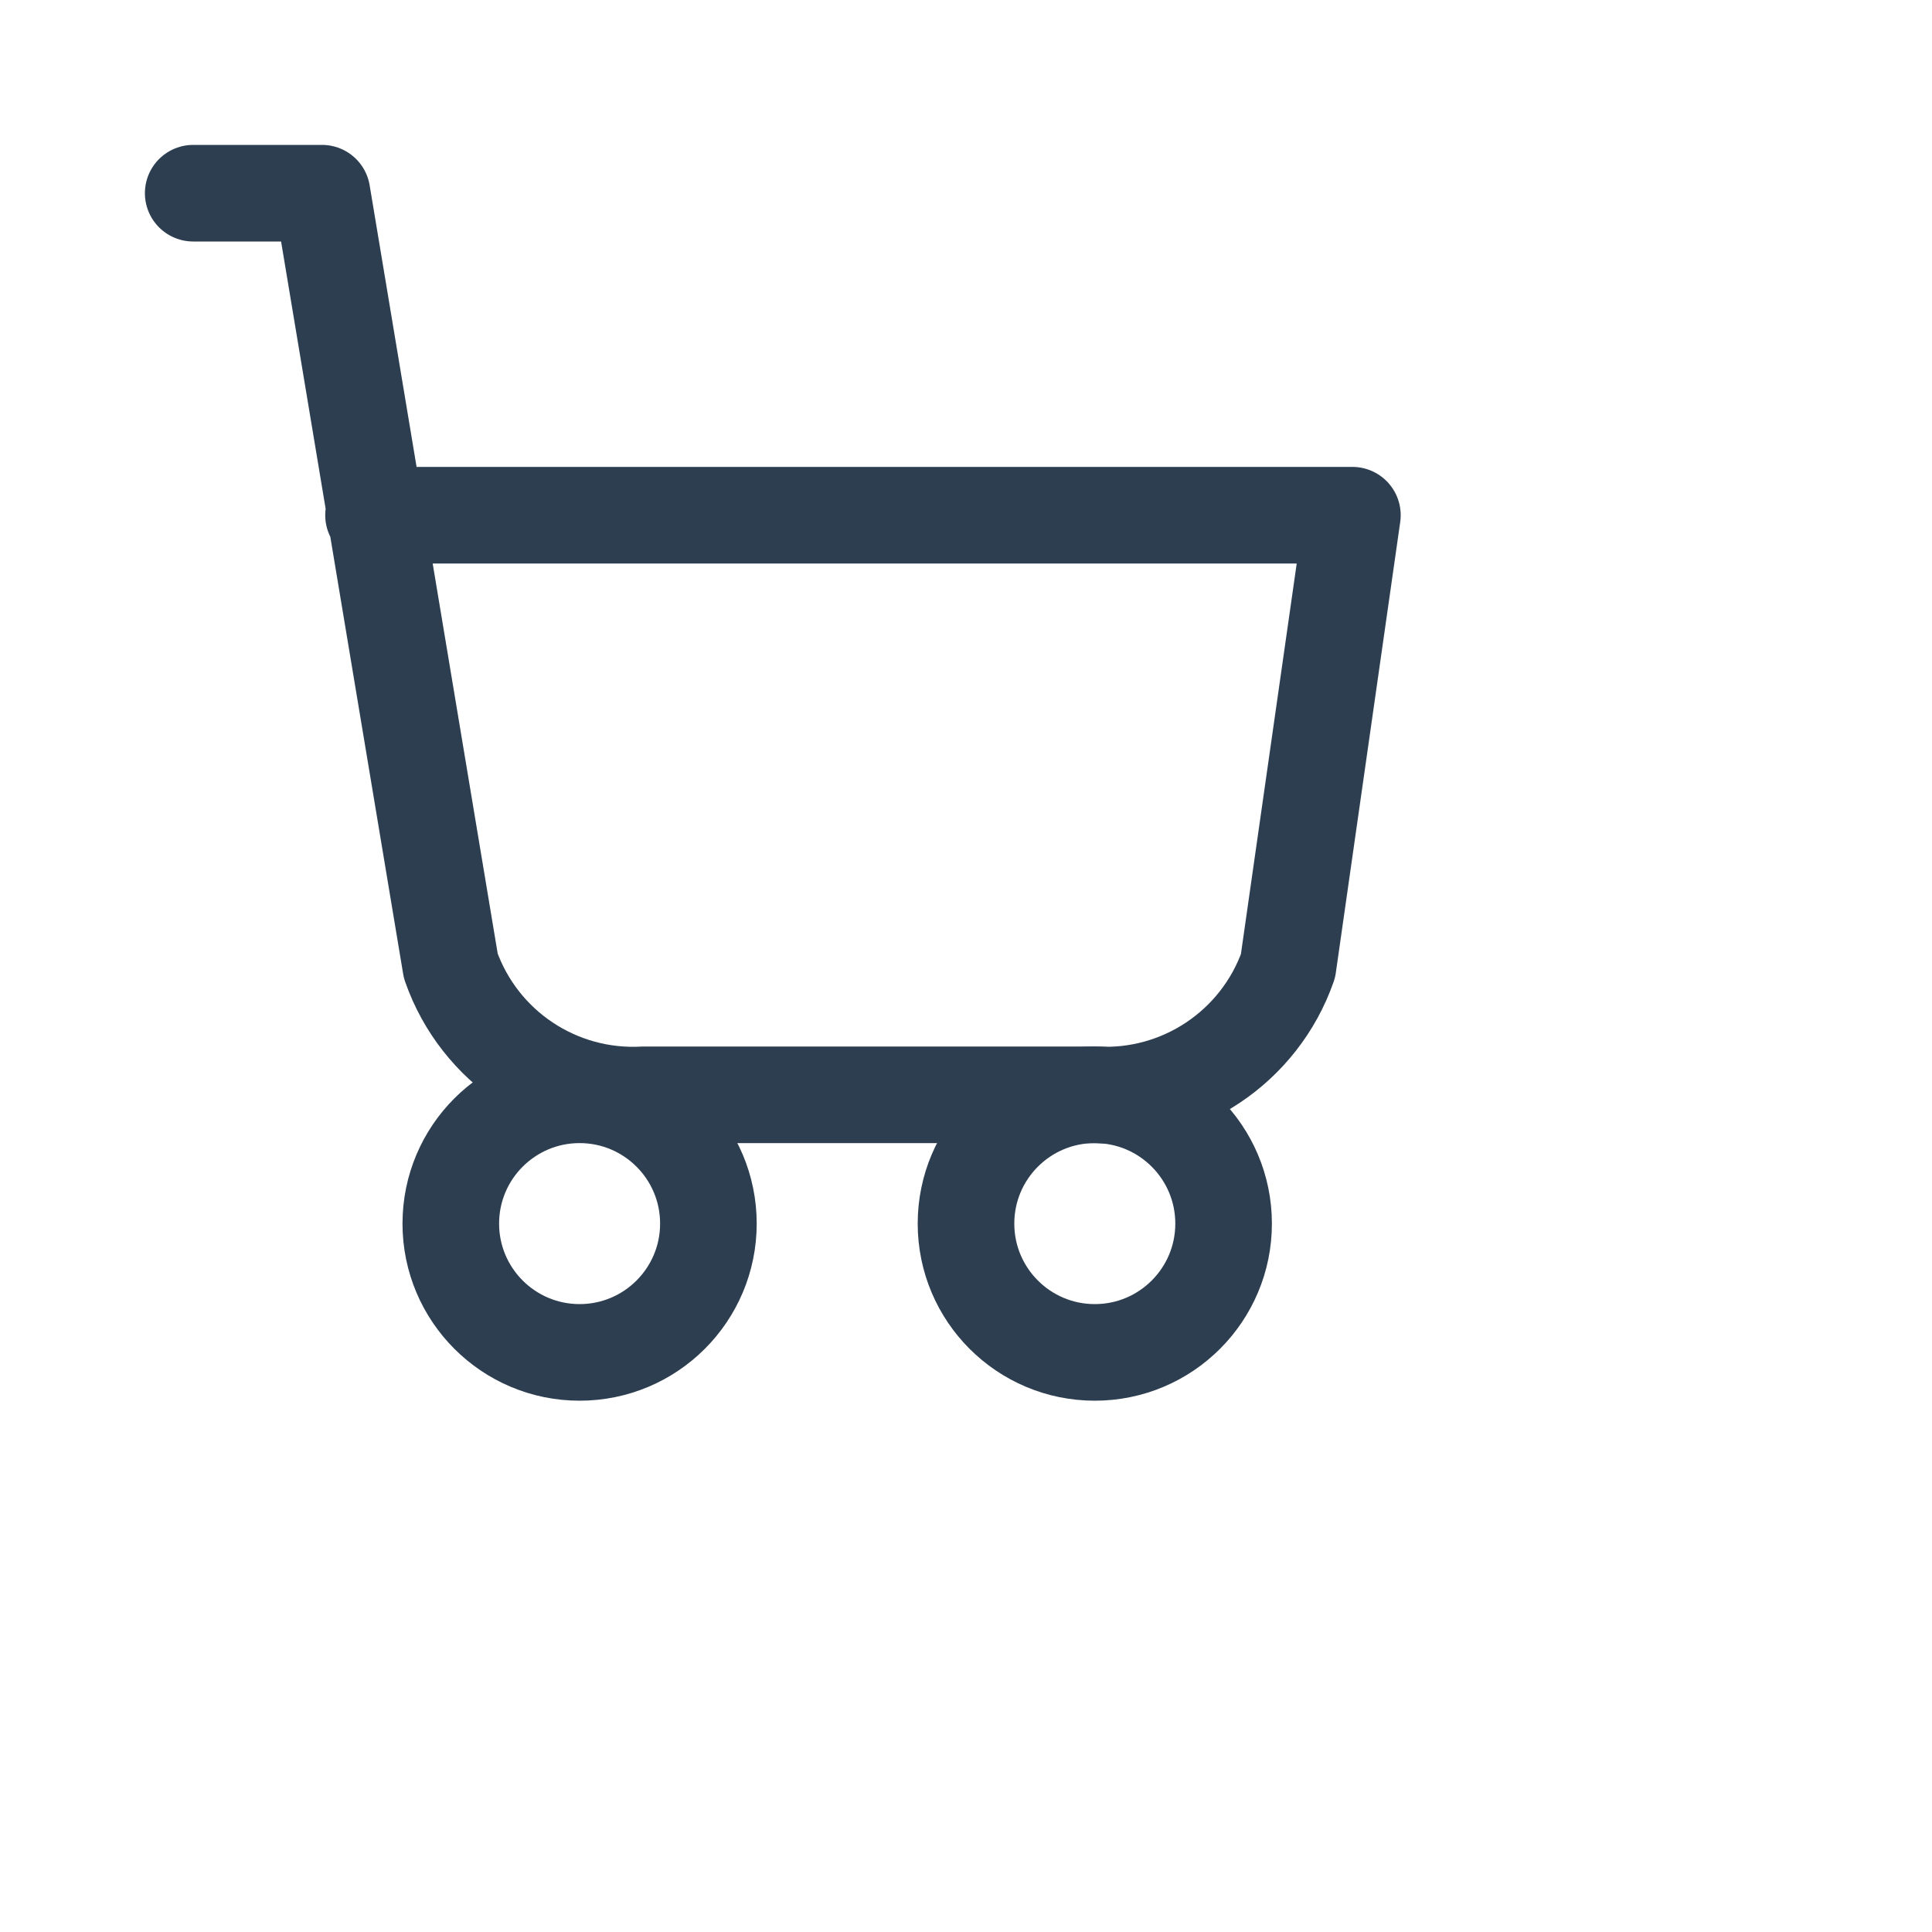
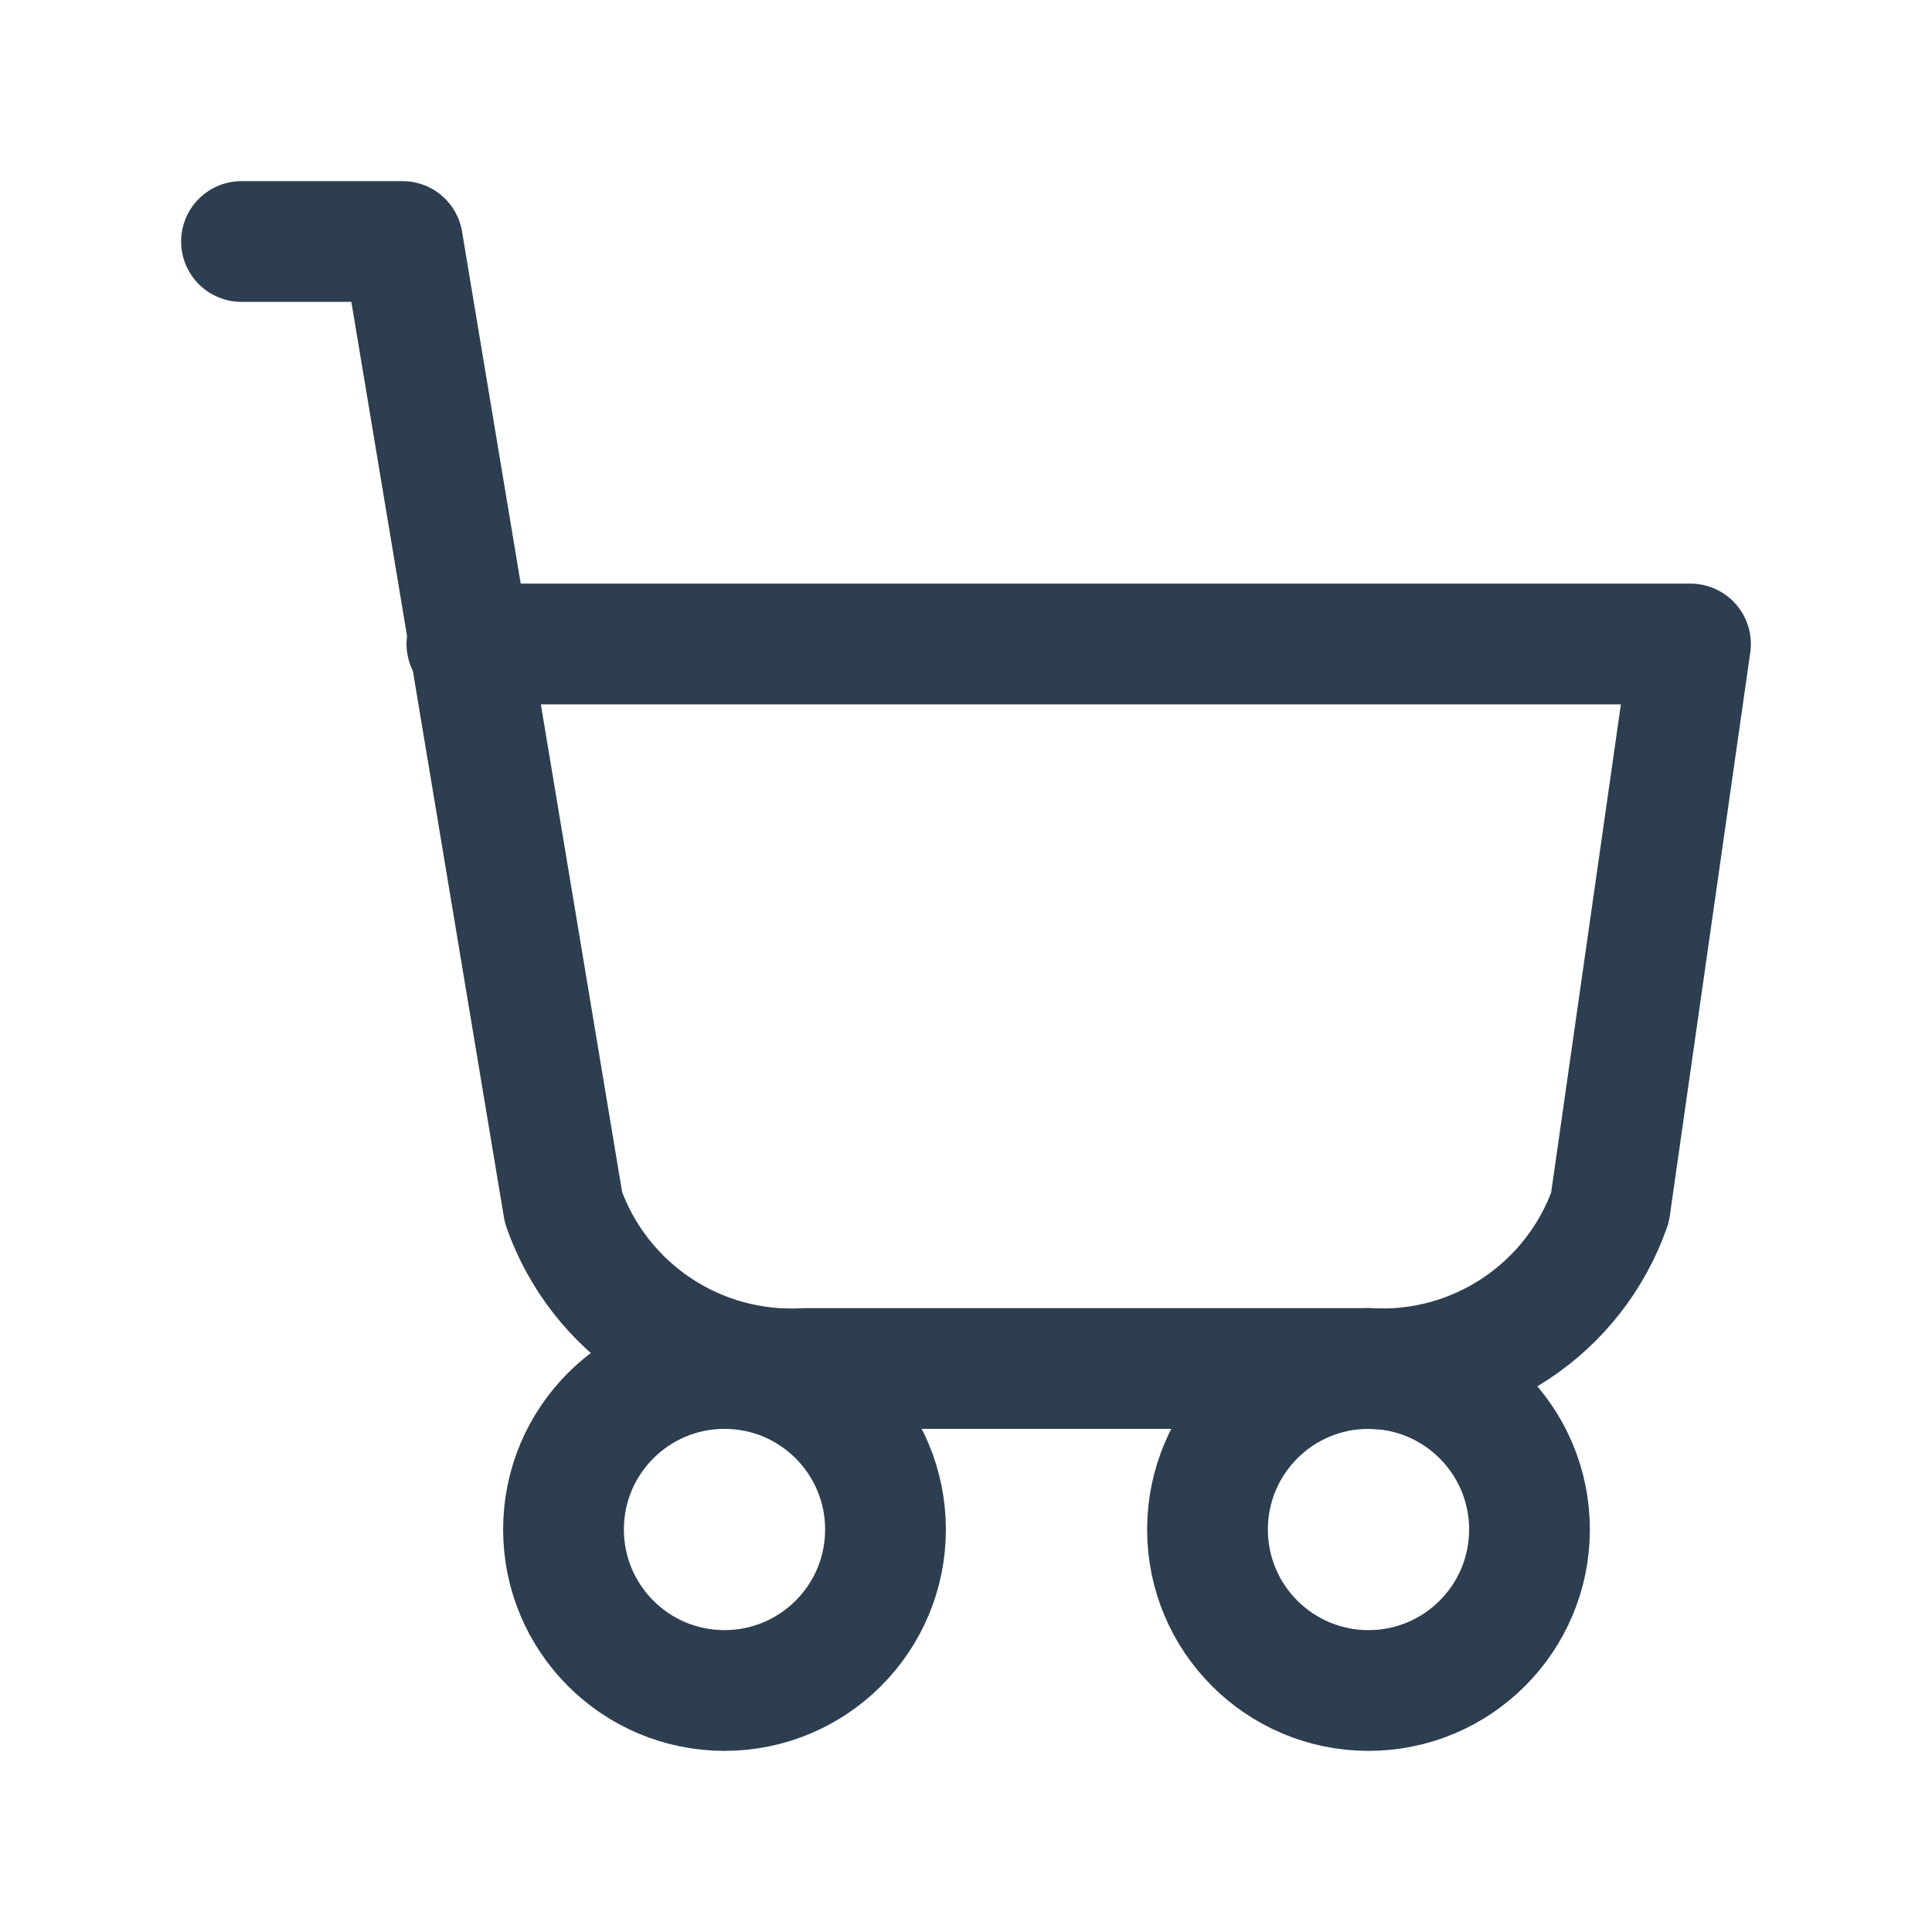
- <svg xmlns="http://www.w3.org/2000/svg" class="icon icon-tabler icon-tabler-shopping-cart" width="44" height="44" viewBox="0 0 30 30" stroke-width="1.5" stroke="#2c3e50" fill="none" stroke-linecap="round" stroke-linejoin="round">
+ <svg xmlns="http://www.w3.org/2000/svg" class="icon icon-tabler icon-tabler-shopping-cart" width="24" height="24" viewBox="0 0 24 24" stroke-width="1.5" stroke="#2c3e50" fill="none" stroke-linecap="round" stroke-linejoin="round">
  <path stroke="none" d="M0 0h24v24H0z" />
  <circle cx="9" cy="19" r="2" />
  <circle cx="17" cy="19" r="2" />
  <path d="M3 3h2l2 12a3 3 0 0 0 3 2h7a3 3 0 0 0 3 -2l1 -7h-15.2" />
</svg>
